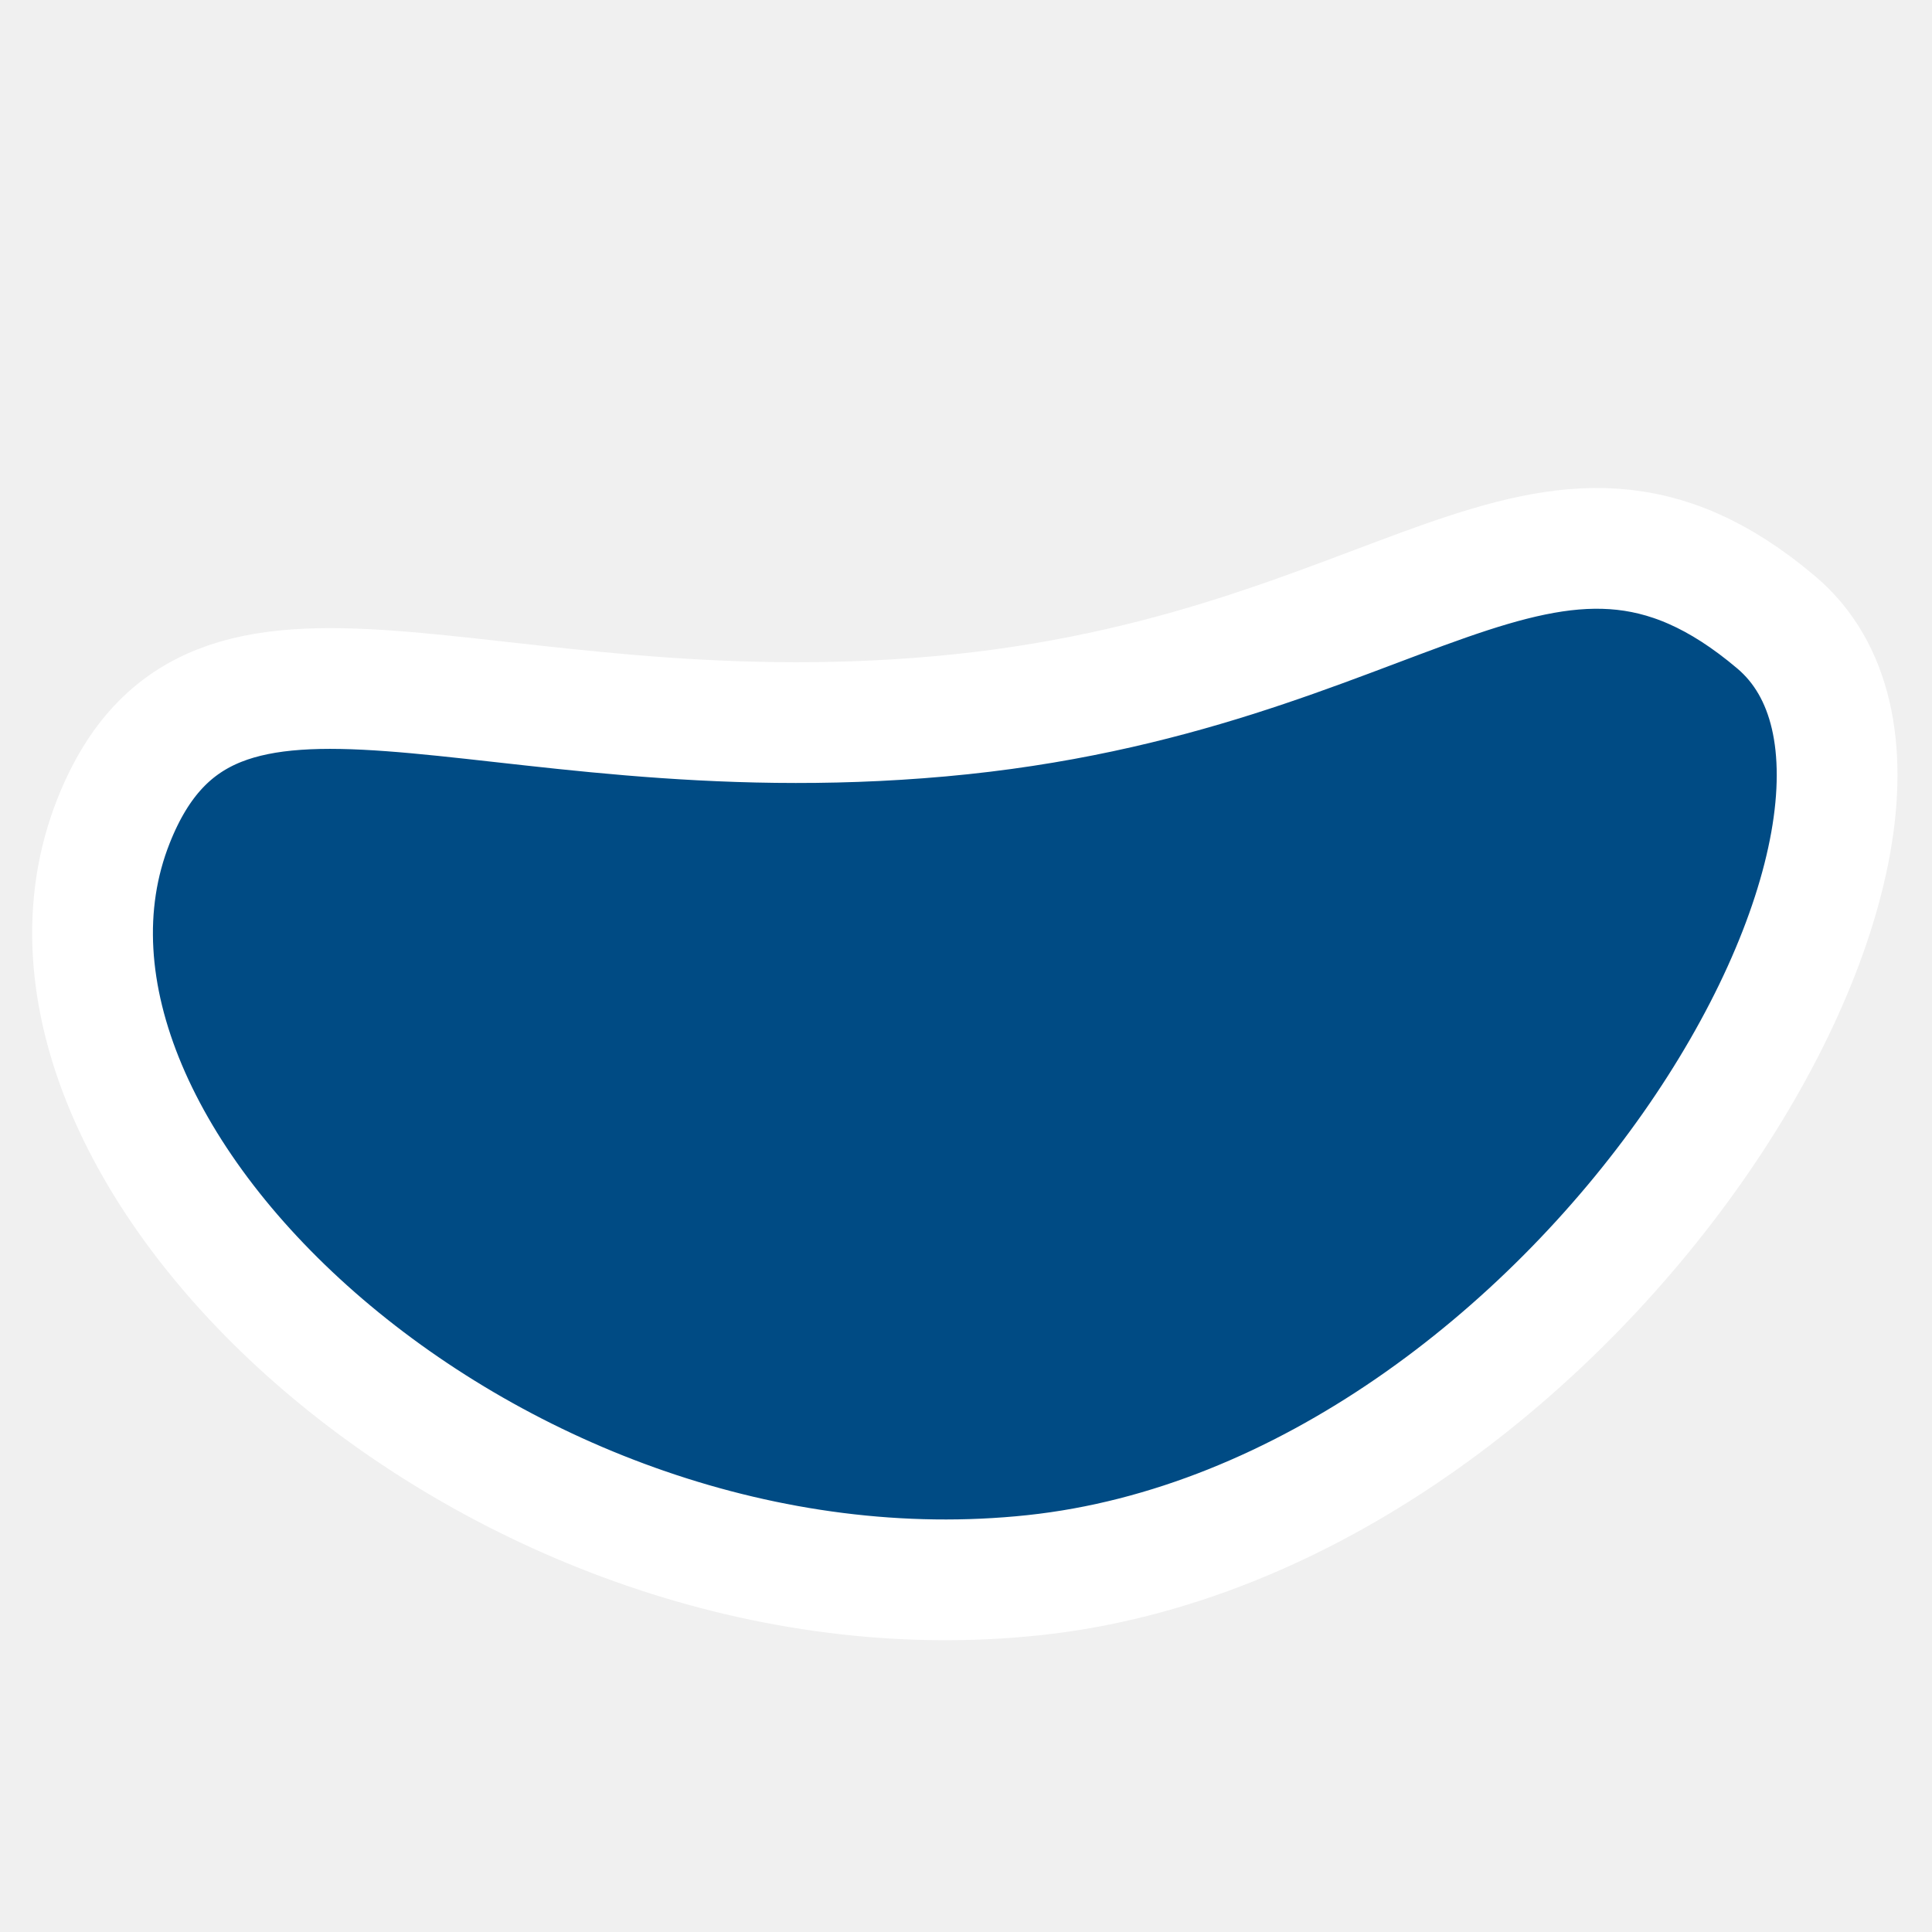
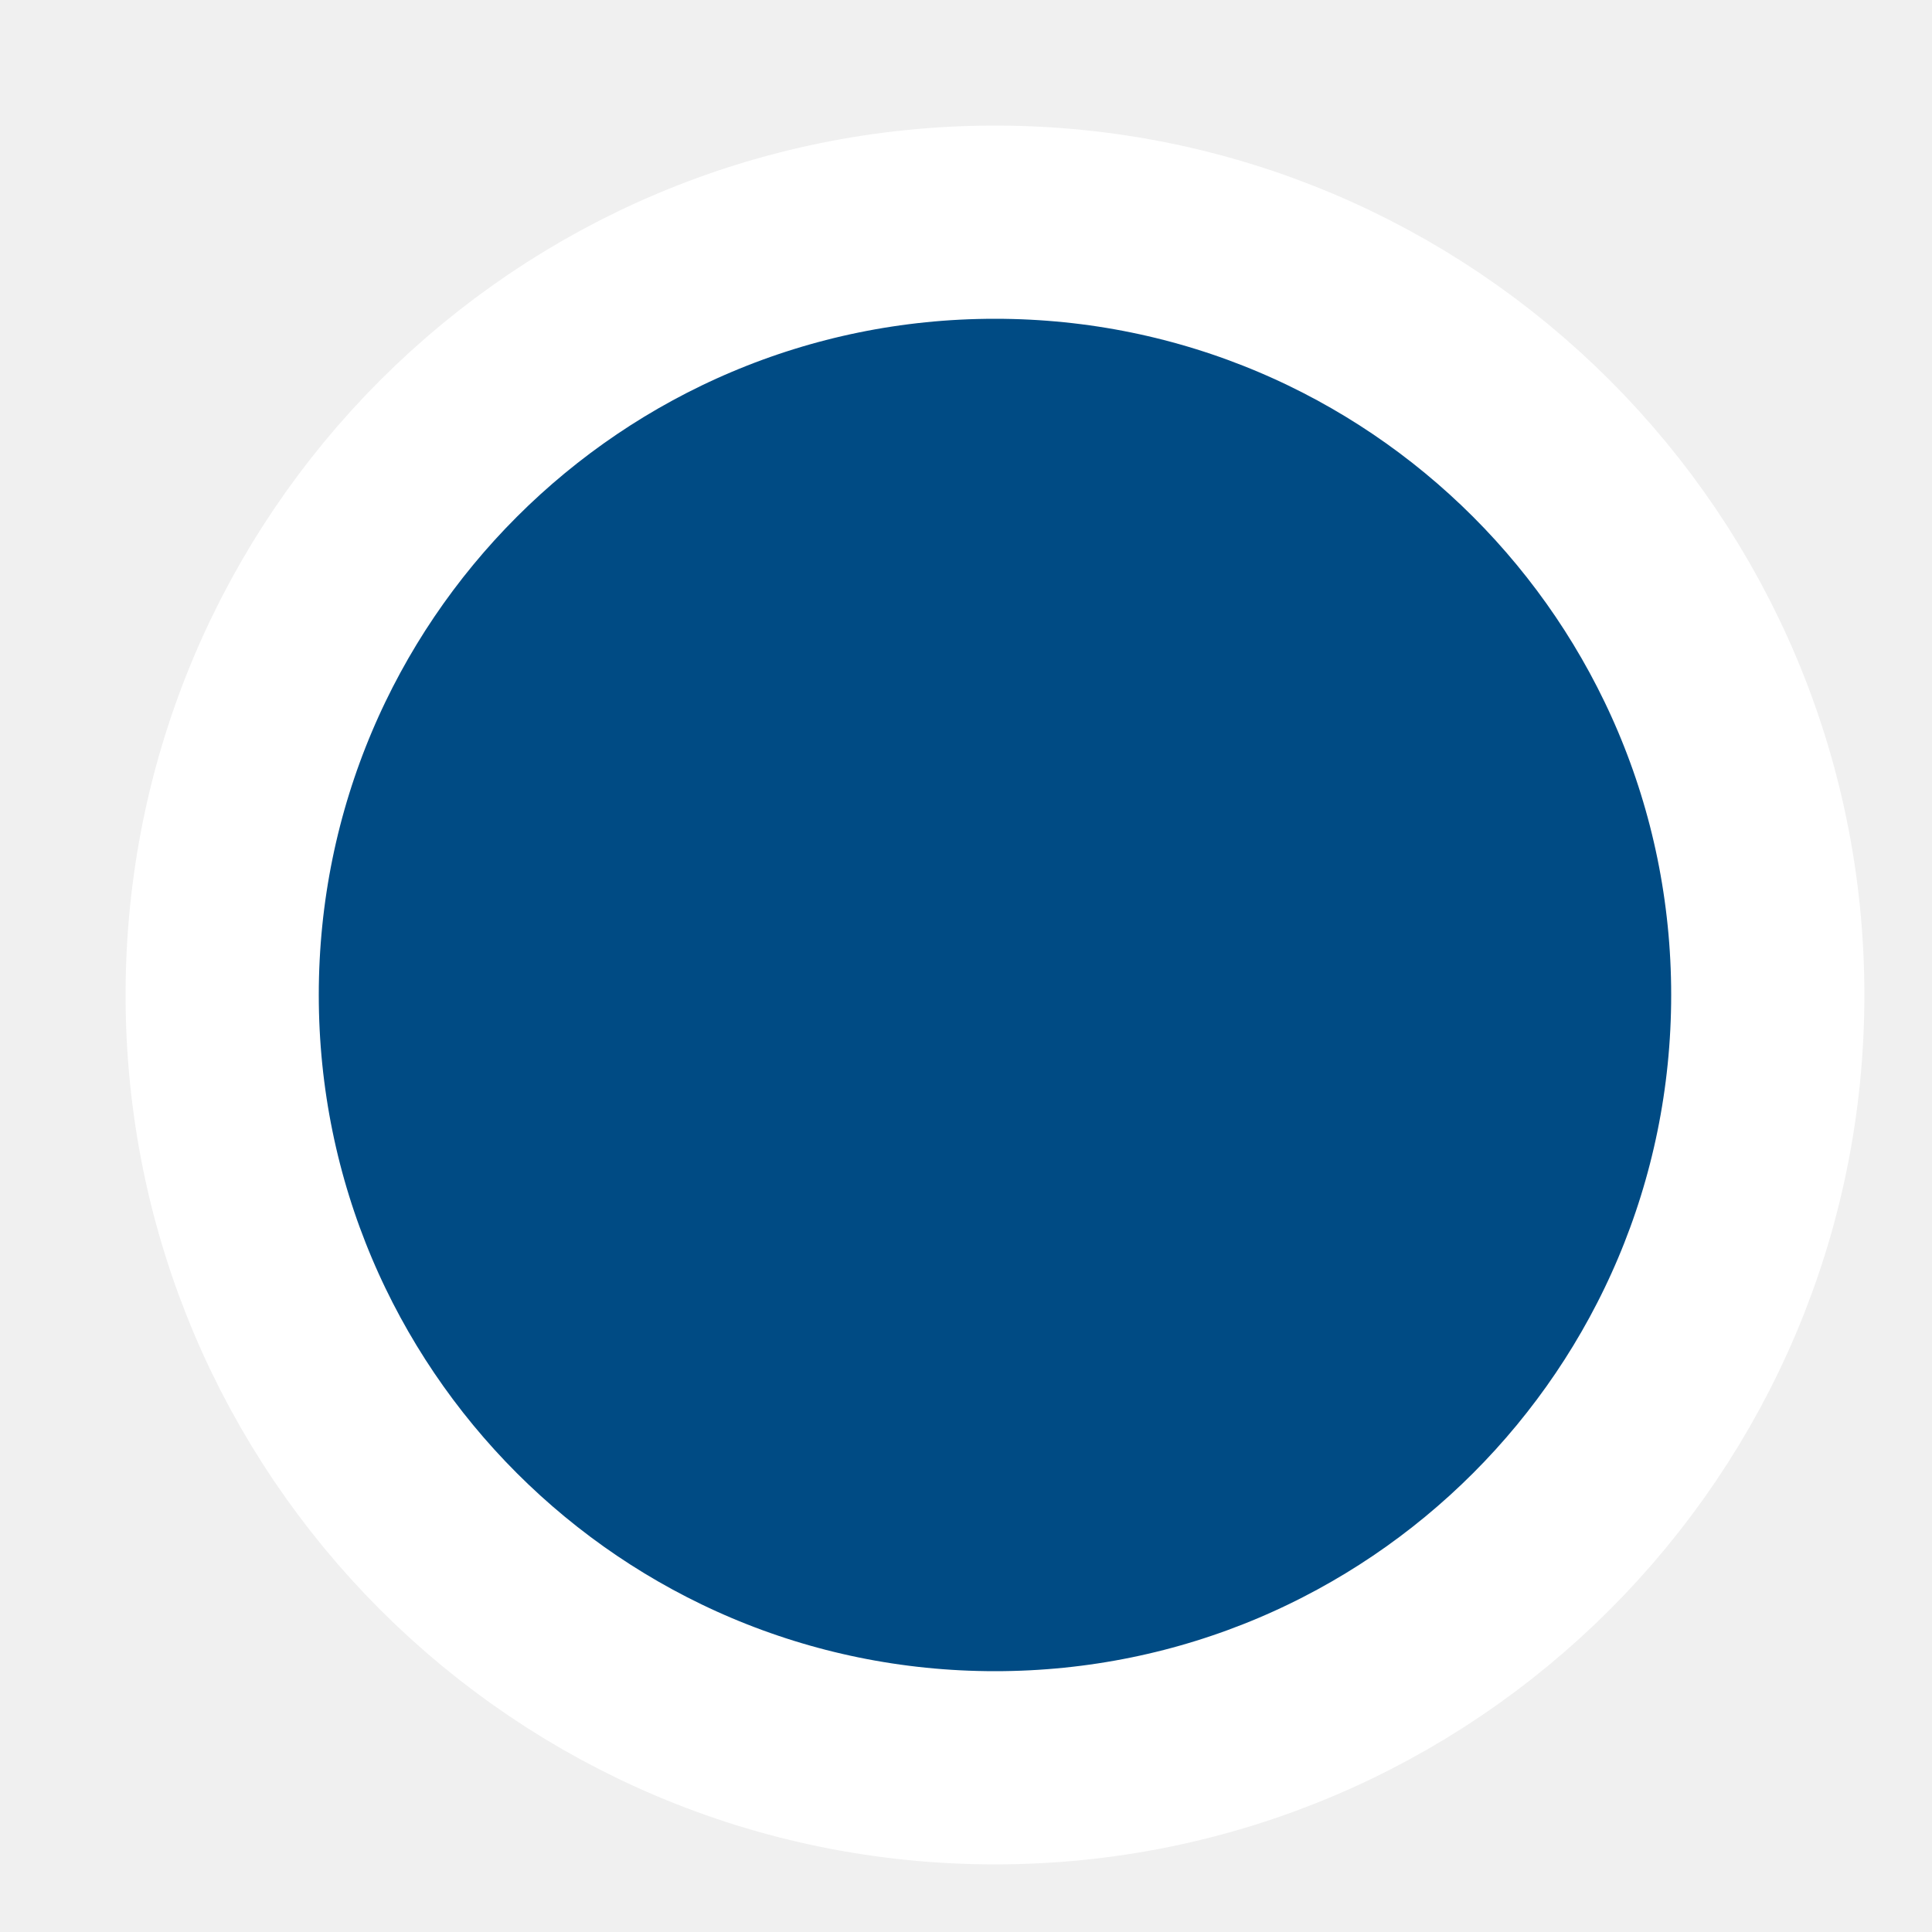
- <svg xmlns="http://www.w3.org/2000/svg" version="1.1" id="Layer_1" x="0px" y="0px" viewBox="0 0 16 16" enable-background="new 0 0 16 16" xml:space="preserve" height="20" width="20">
-   <path fill="#004B84" stroke="#FFFFFF" d="M7.787,5.932c3.848-0.346,5.014-2.392,6.923-0.778c1.848,1.563-1.651,7.411-6.149,7.891  C4.139,13.516-0.158,9.576,0.94,6.8C1.755,4.741,3.964,6.275,7.787,5.932z" />
+ <svg xmlns="http://www.w3.org/2000/svg" version="1.1" id="Layer_1" x="0px" y="0px" viewBox="0 0 20 20" enable-background="new 0 0 20 20" xml:space="preserve" height="20" width="20">
+   <style type="text/css">
+   .st0{fill:#004B84;stroke:#FFFFFF;}
+ </style>
+   <circle class="st0" cx="10.3" cy="10.3" r="8" stroke-width="2" />
</svg>
